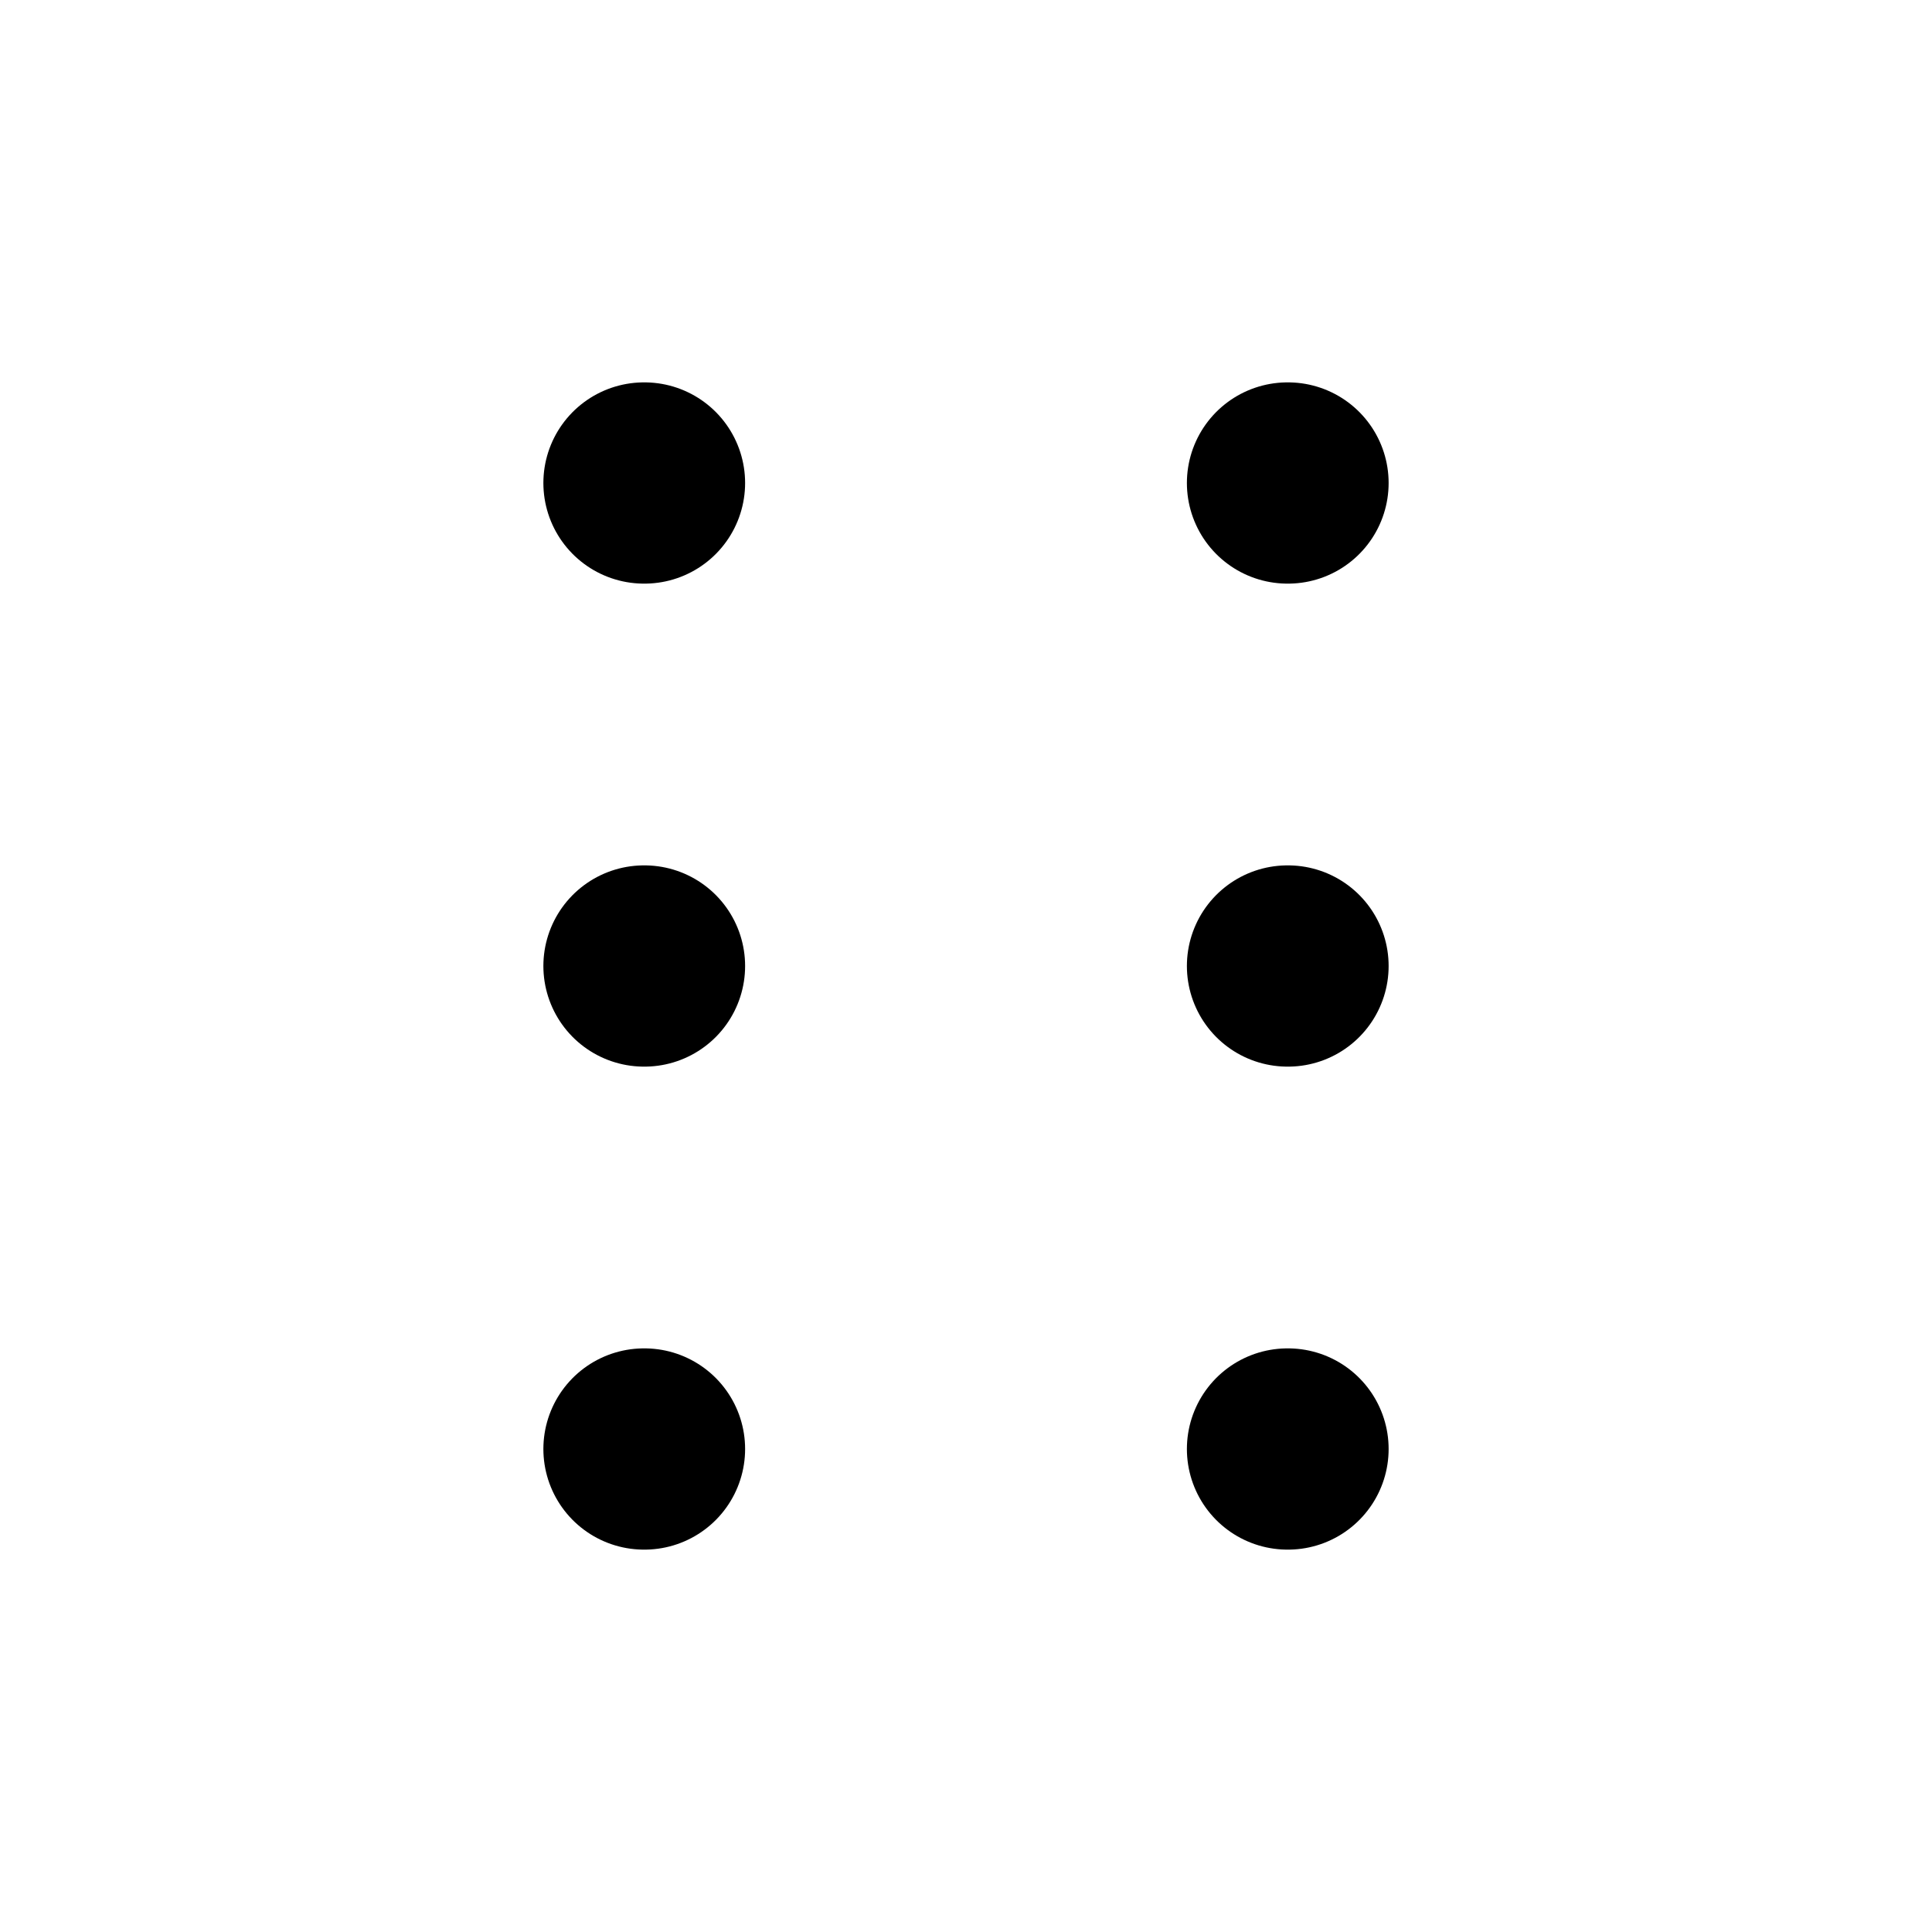
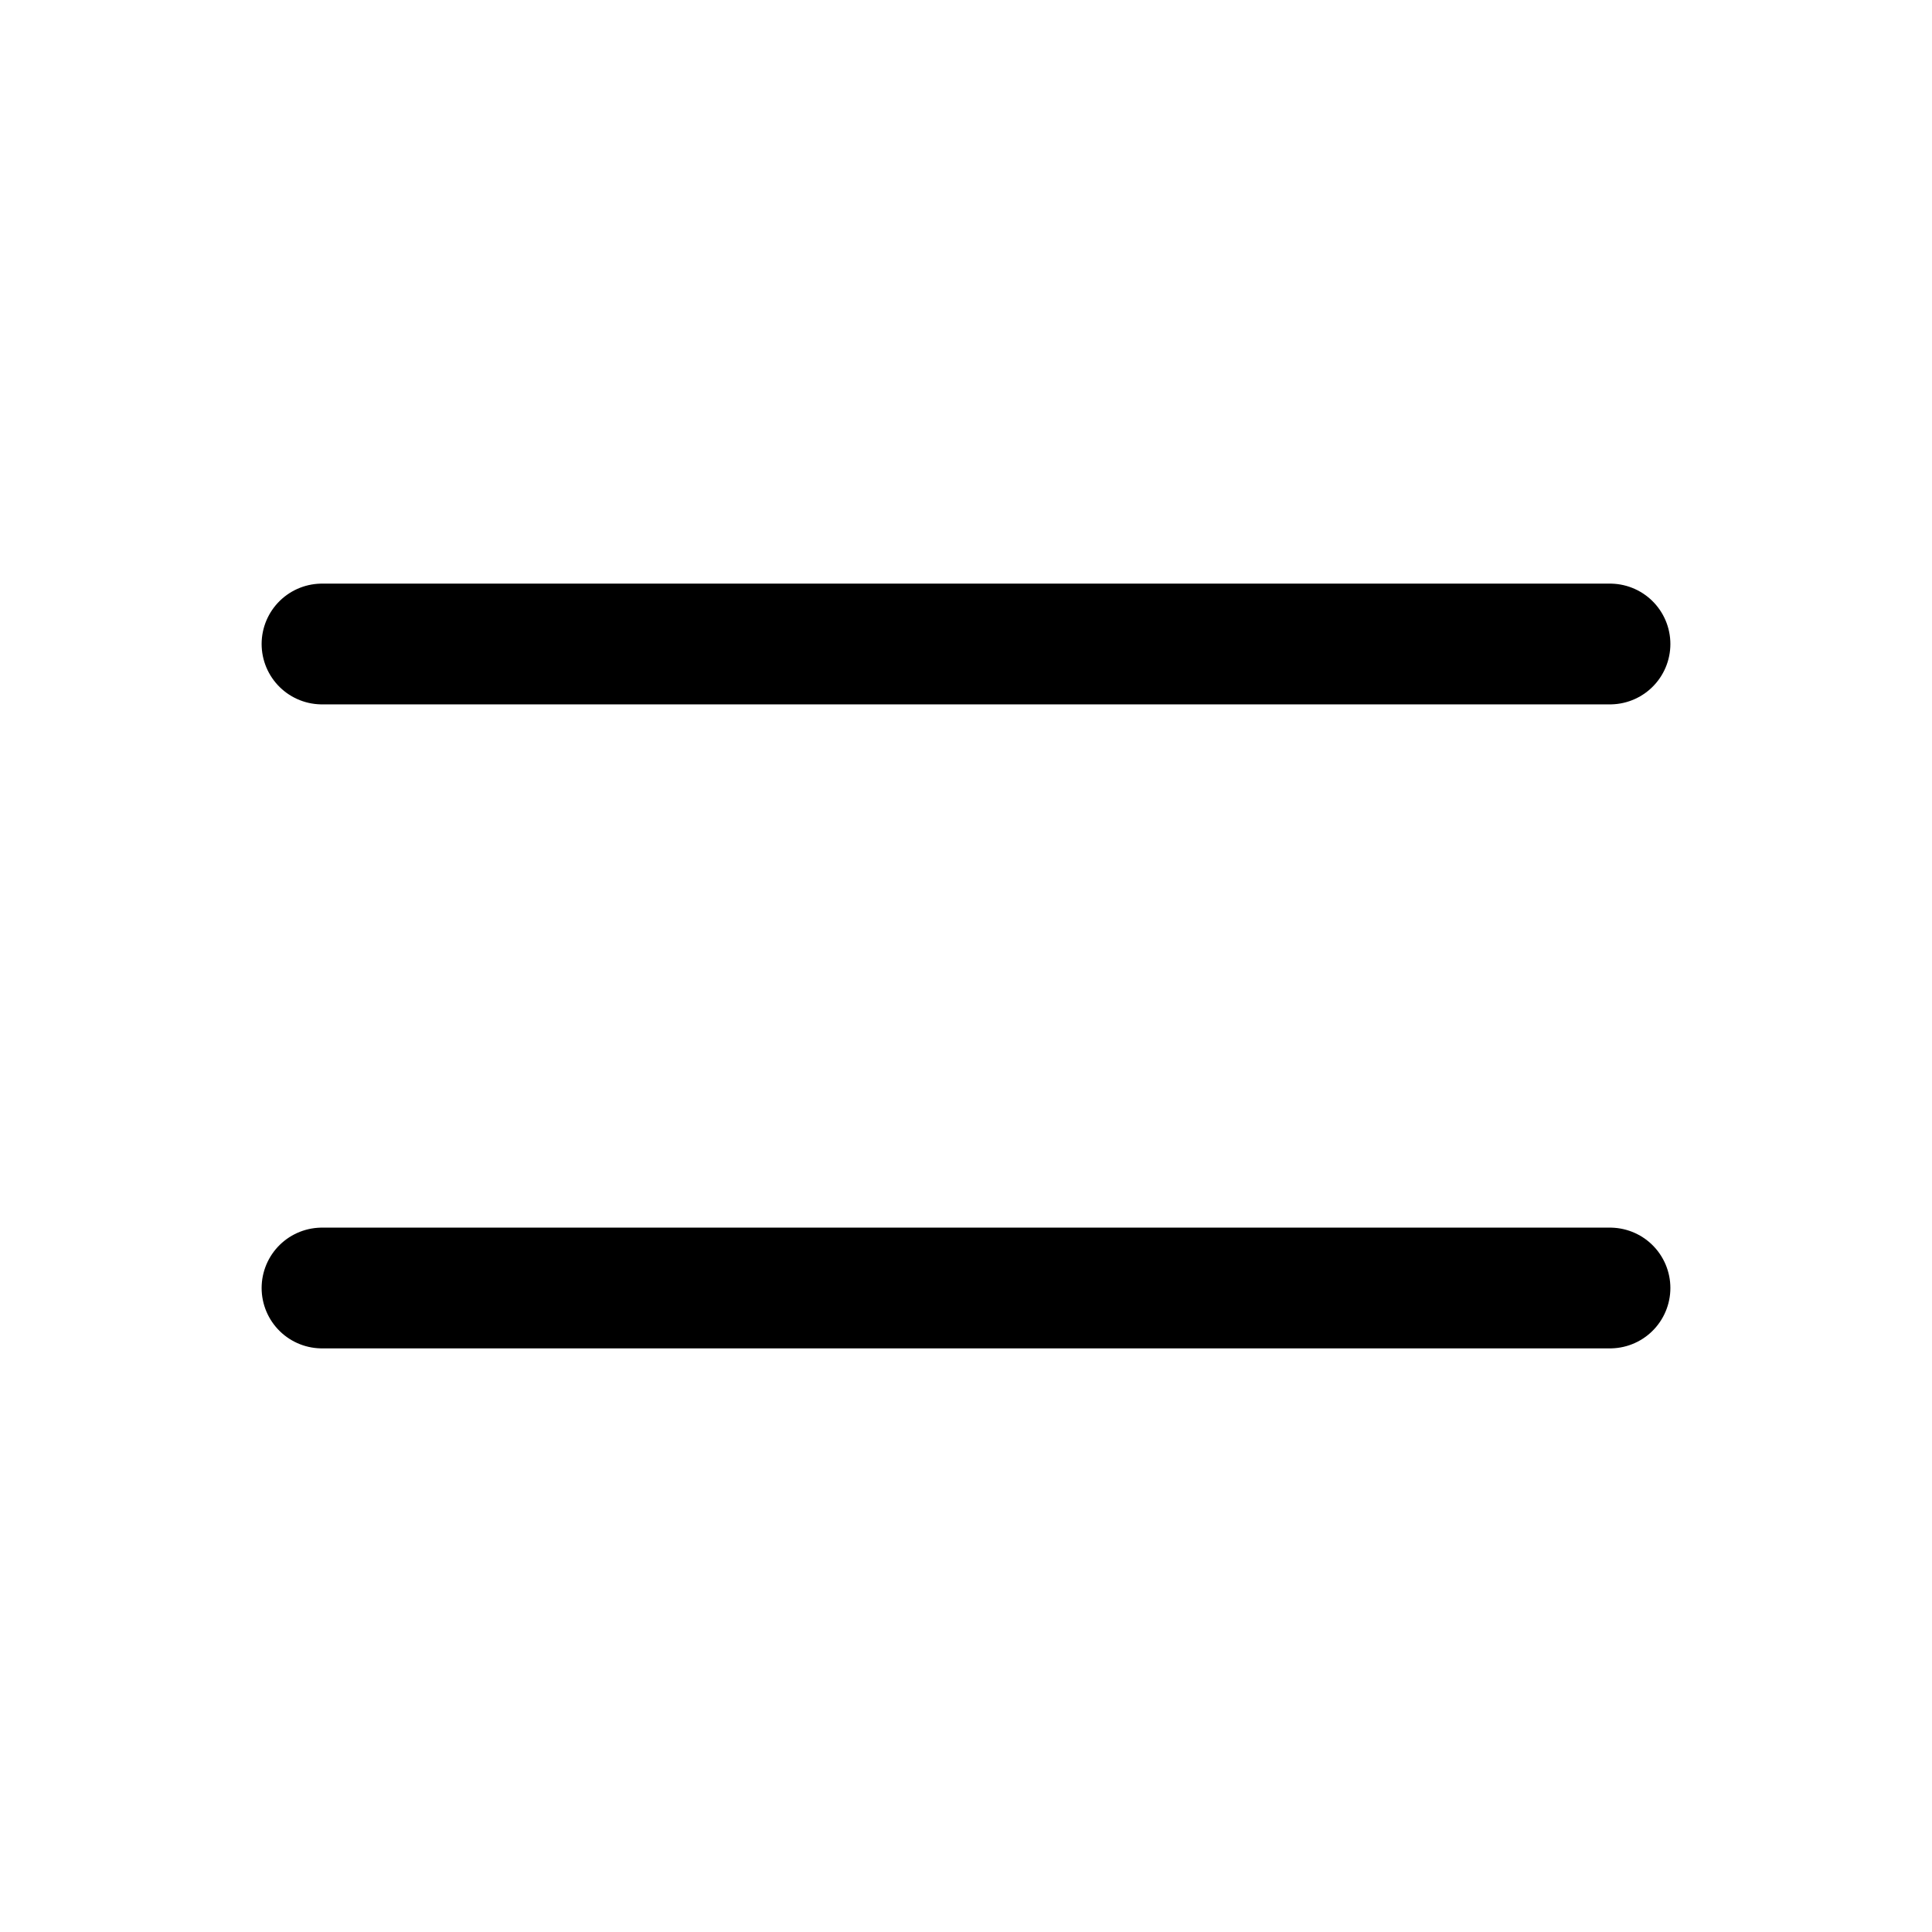
- <svg xmlns="http://www.w3.org/2000/svg" viewBox="0 0 24 24" color="currentColor" fill="none">
-   <path d="M8 6H8.006M8 12H8.006M8 18H8.006M15.994 6H16M15.994 12H16M15.994 18H16" stroke="currentColor" stroke-width="2.5" stroke-linecap="round" stroke-linejoin="round" />
+ <svg xmlns="http://www.w3.org/2000/svg" viewBox="0 0 24 24" width="24" height="24" color="currentColor" fill="none">
+   <path d="M4 8H20" stroke="currentColor" stroke-width="1.5" stroke-linecap="round" />
+   <path d="M4 16H20" stroke="currentColor" stroke-width="1.5" stroke-linecap="round" />
</svg>
